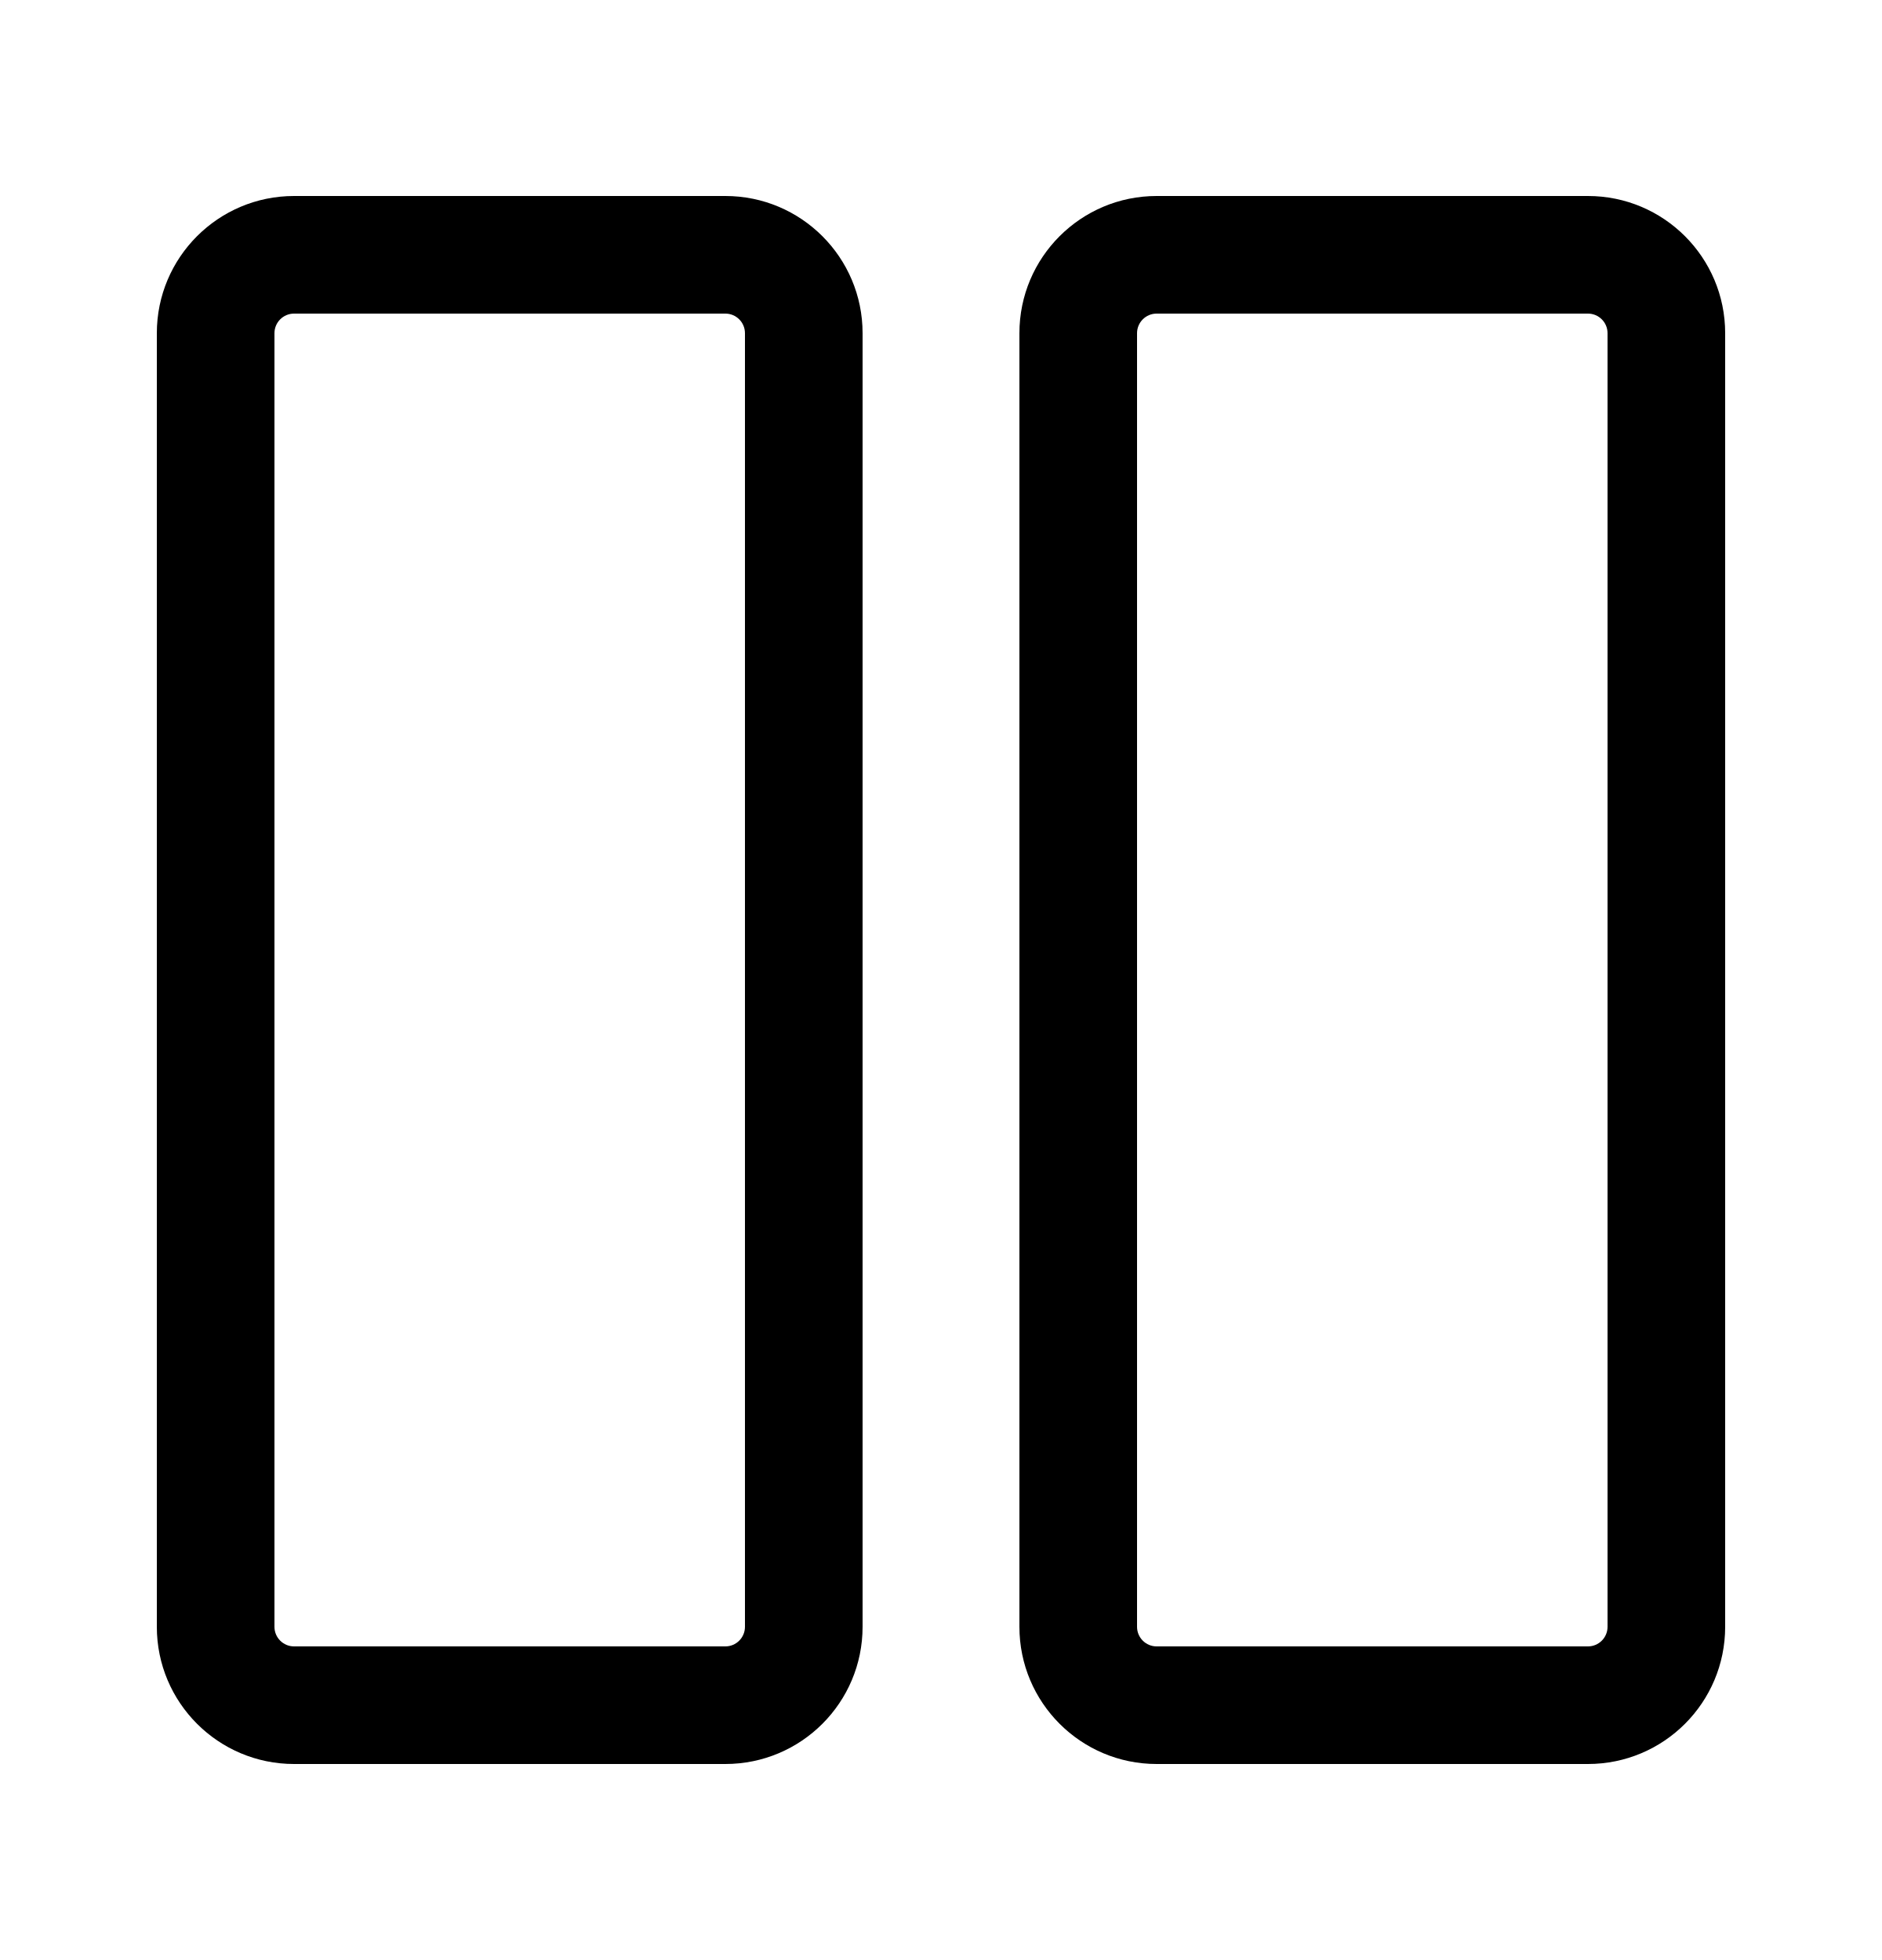
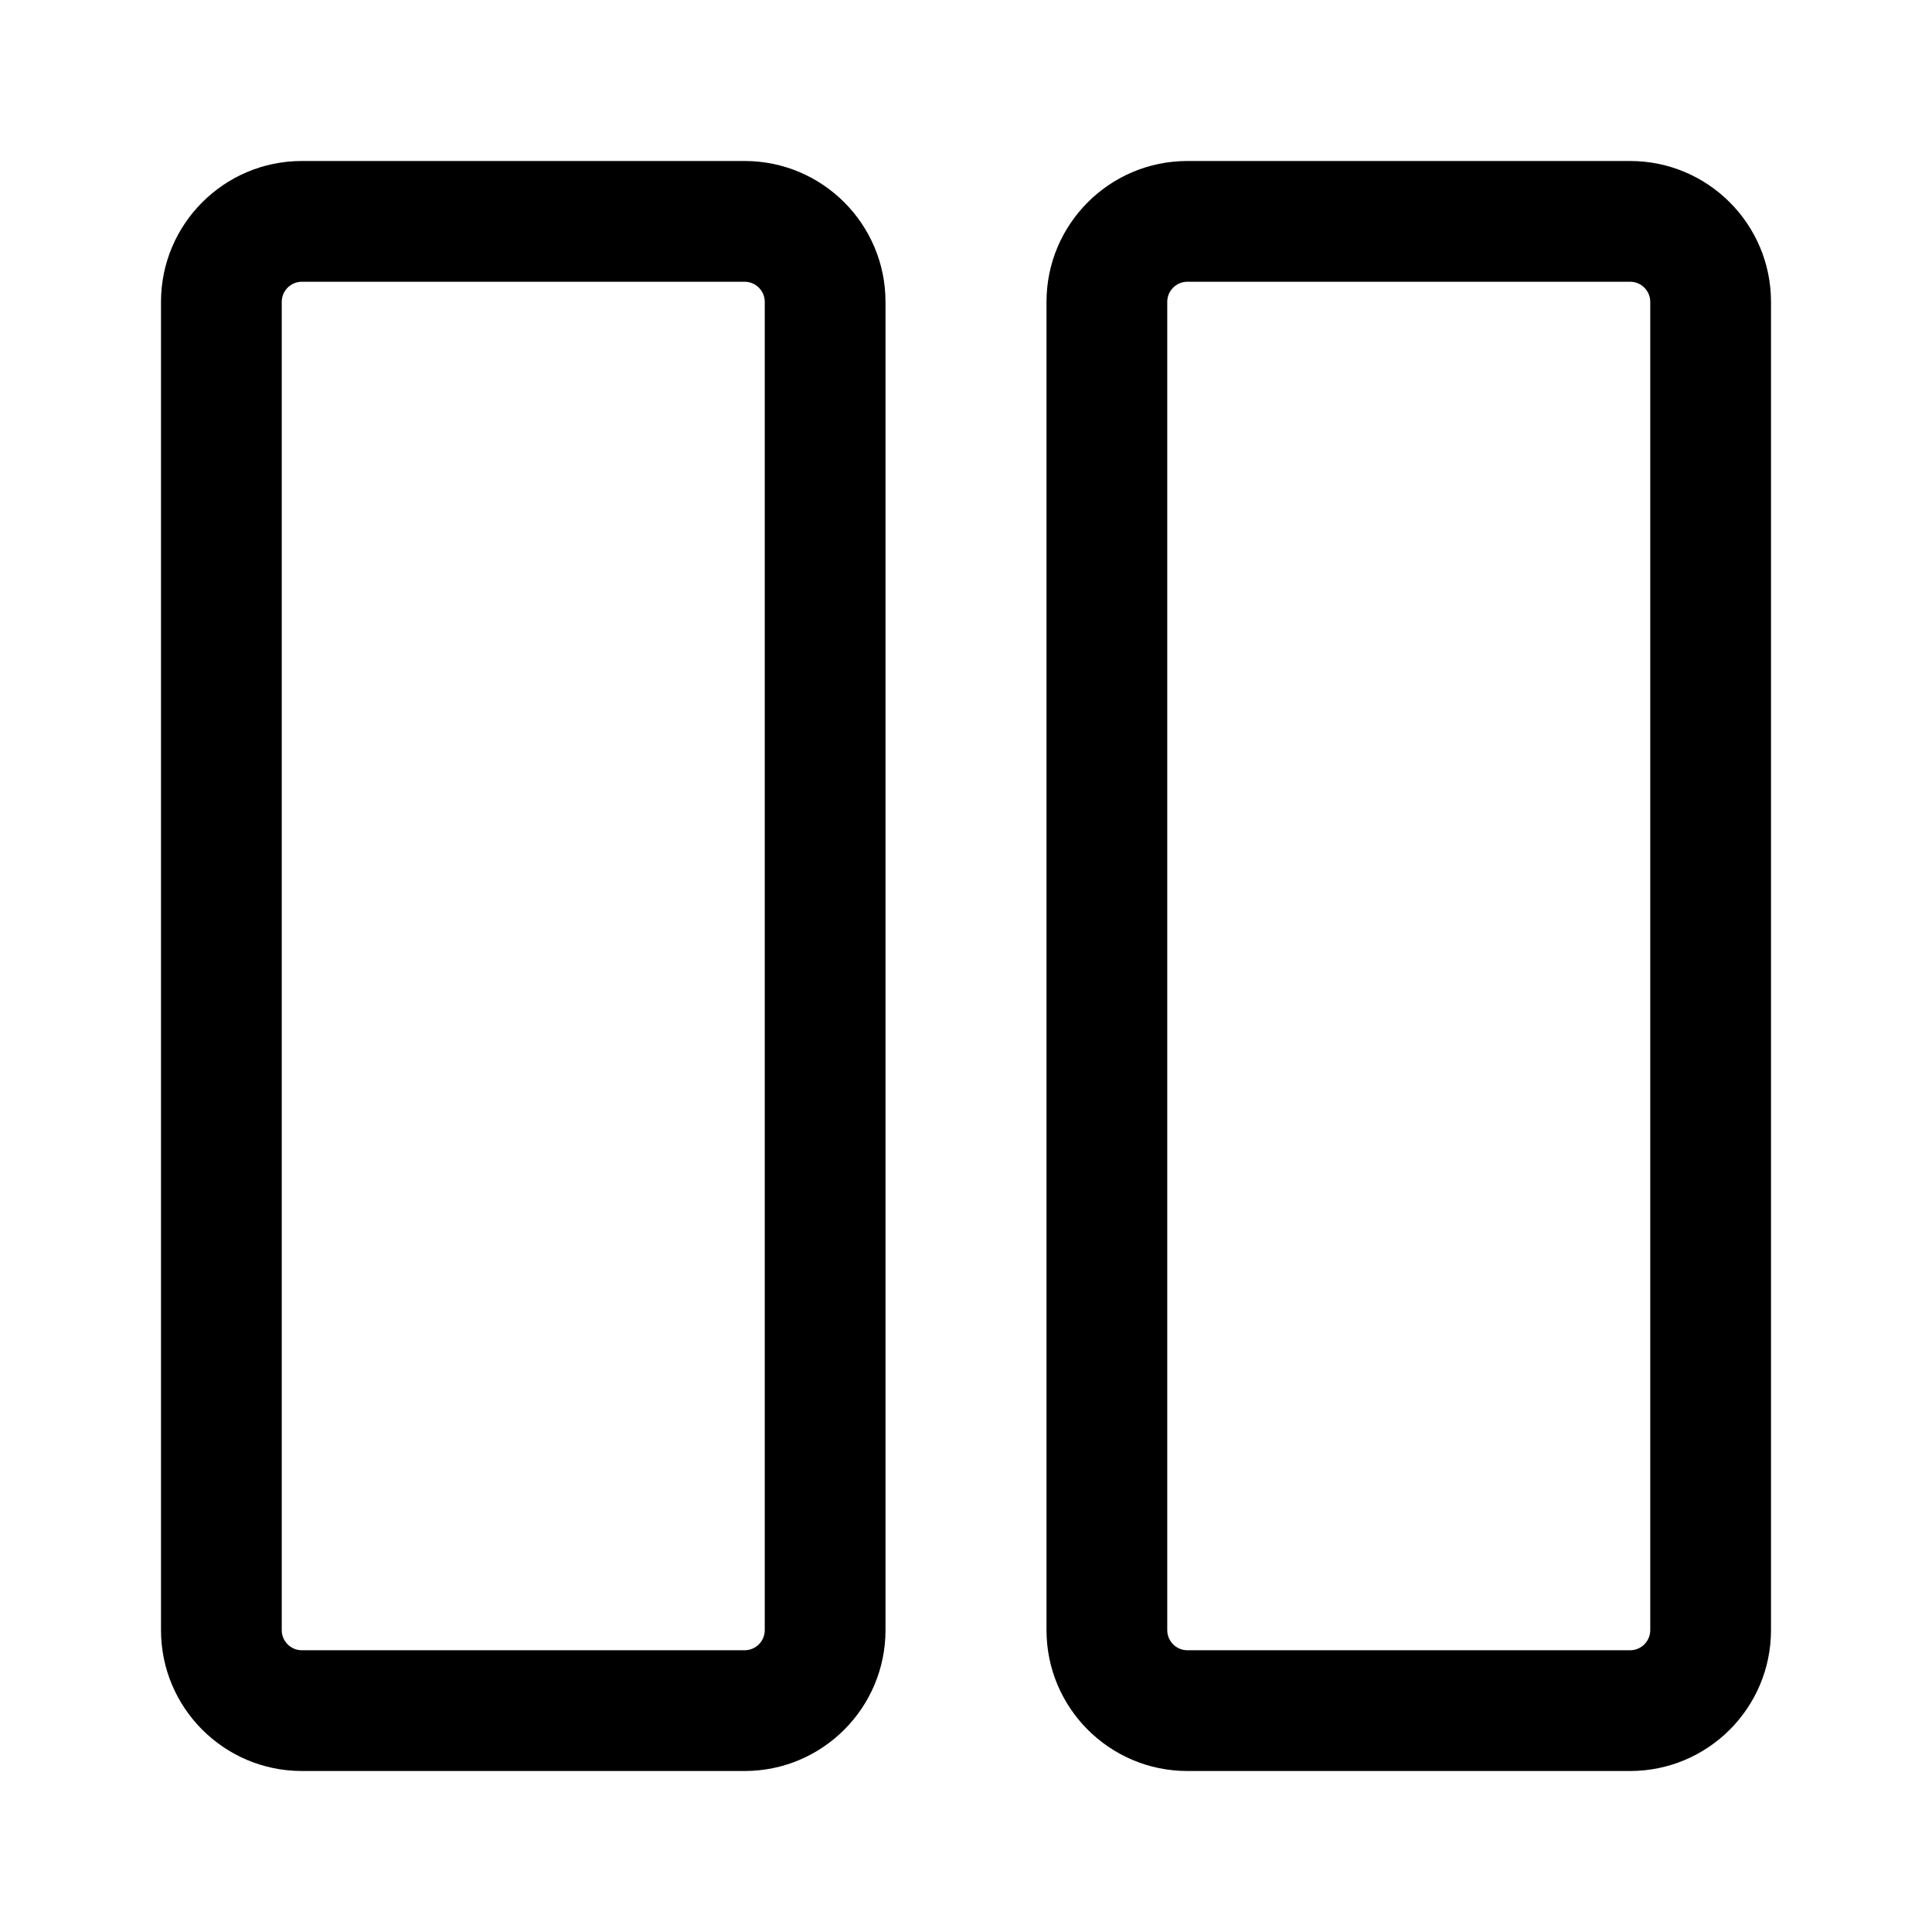
- <svg xmlns="http://www.w3.org/2000/svg" width="24" height="25" viewBox="0 0 24 25">
-   <path fill-rule="evenodd" d="M3.75 2.5A1.75 1.75 0 002 4.25v16.5c0 .966.784 1.75 1.75 1.75h5.5A1.75 1.75 0 0011 20.75V4.25A1.75 1.75 0 009.25 2.5h-5.5zM3.5 4.25A.25.25 0 013.75 4h5.5a.25.25 0 01.25.25v16.5a.25.25 0 01-.25.25h-5.5a.25.25 0 01-.25-.25V4.25zM14.75 2.5A1.75 1.75 0 0013 4.25v16.5c0 .966.784 1.75 1.75 1.75h5.5A1.75 1.75 0 0022 20.75V4.25a1.75 1.75 0 00-1.75-1.75h-5.5zm-.25 1.75a.25.25 0 01.25-.25h5.5a.25.25 0 01.25.25v16.5a.25.25 0 01-.25.25h-5.5a.25.25 0 01-.25-.25V4.25z" />
+ <svg xmlns="http://www.w3.org/2000/svg" width="24" height="24" viewBox="0 0 24 24" fill="none">
+   <path fill-rule="evenodd" clip-rule="evenodd" d="M3.75 2C2.784 2 2 2.784 2 3.75V20.25C2 21.216 2.784 22 3.75 22H9.25C10.216 22 11 21.216 11 20.25V3.75C11 2.784 10.216 2 9.25 2H3.75ZM3.5 3.75C3.5 3.612 3.612 3.5 3.75 3.5H9.25C9.388 3.5 9.5 3.612 9.5 3.75V20.25C9.5 20.388 9.388 20.5 9.25 20.5H3.75C3.612 20.5 3.5 20.388 3.5 20.25V3.75Z" fill="black" />
+   <path fill-rule="evenodd" clip-rule="evenodd" d="M14.75 2C13.784 2 13 2.784 13 3.75V20.25C13 21.216 13.784 22 14.75 22H20.25C21.216 22 22 21.216 22 20.25V3.75C22 2.784 21.216 2 20.25 2H14.75ZM14.5 3.75C14.5 3.612 14.612 3.5 14.75 3.5H20.25C20.388 3.5 20.5 3.612 20.5 3.75V20.25C20.5 20.388 20.388 20.5 20.25 20.5H14.75C14.612 20.5 14.5 20.388 14.5 20.25V3.75Z" fill="black" />
</svg>
